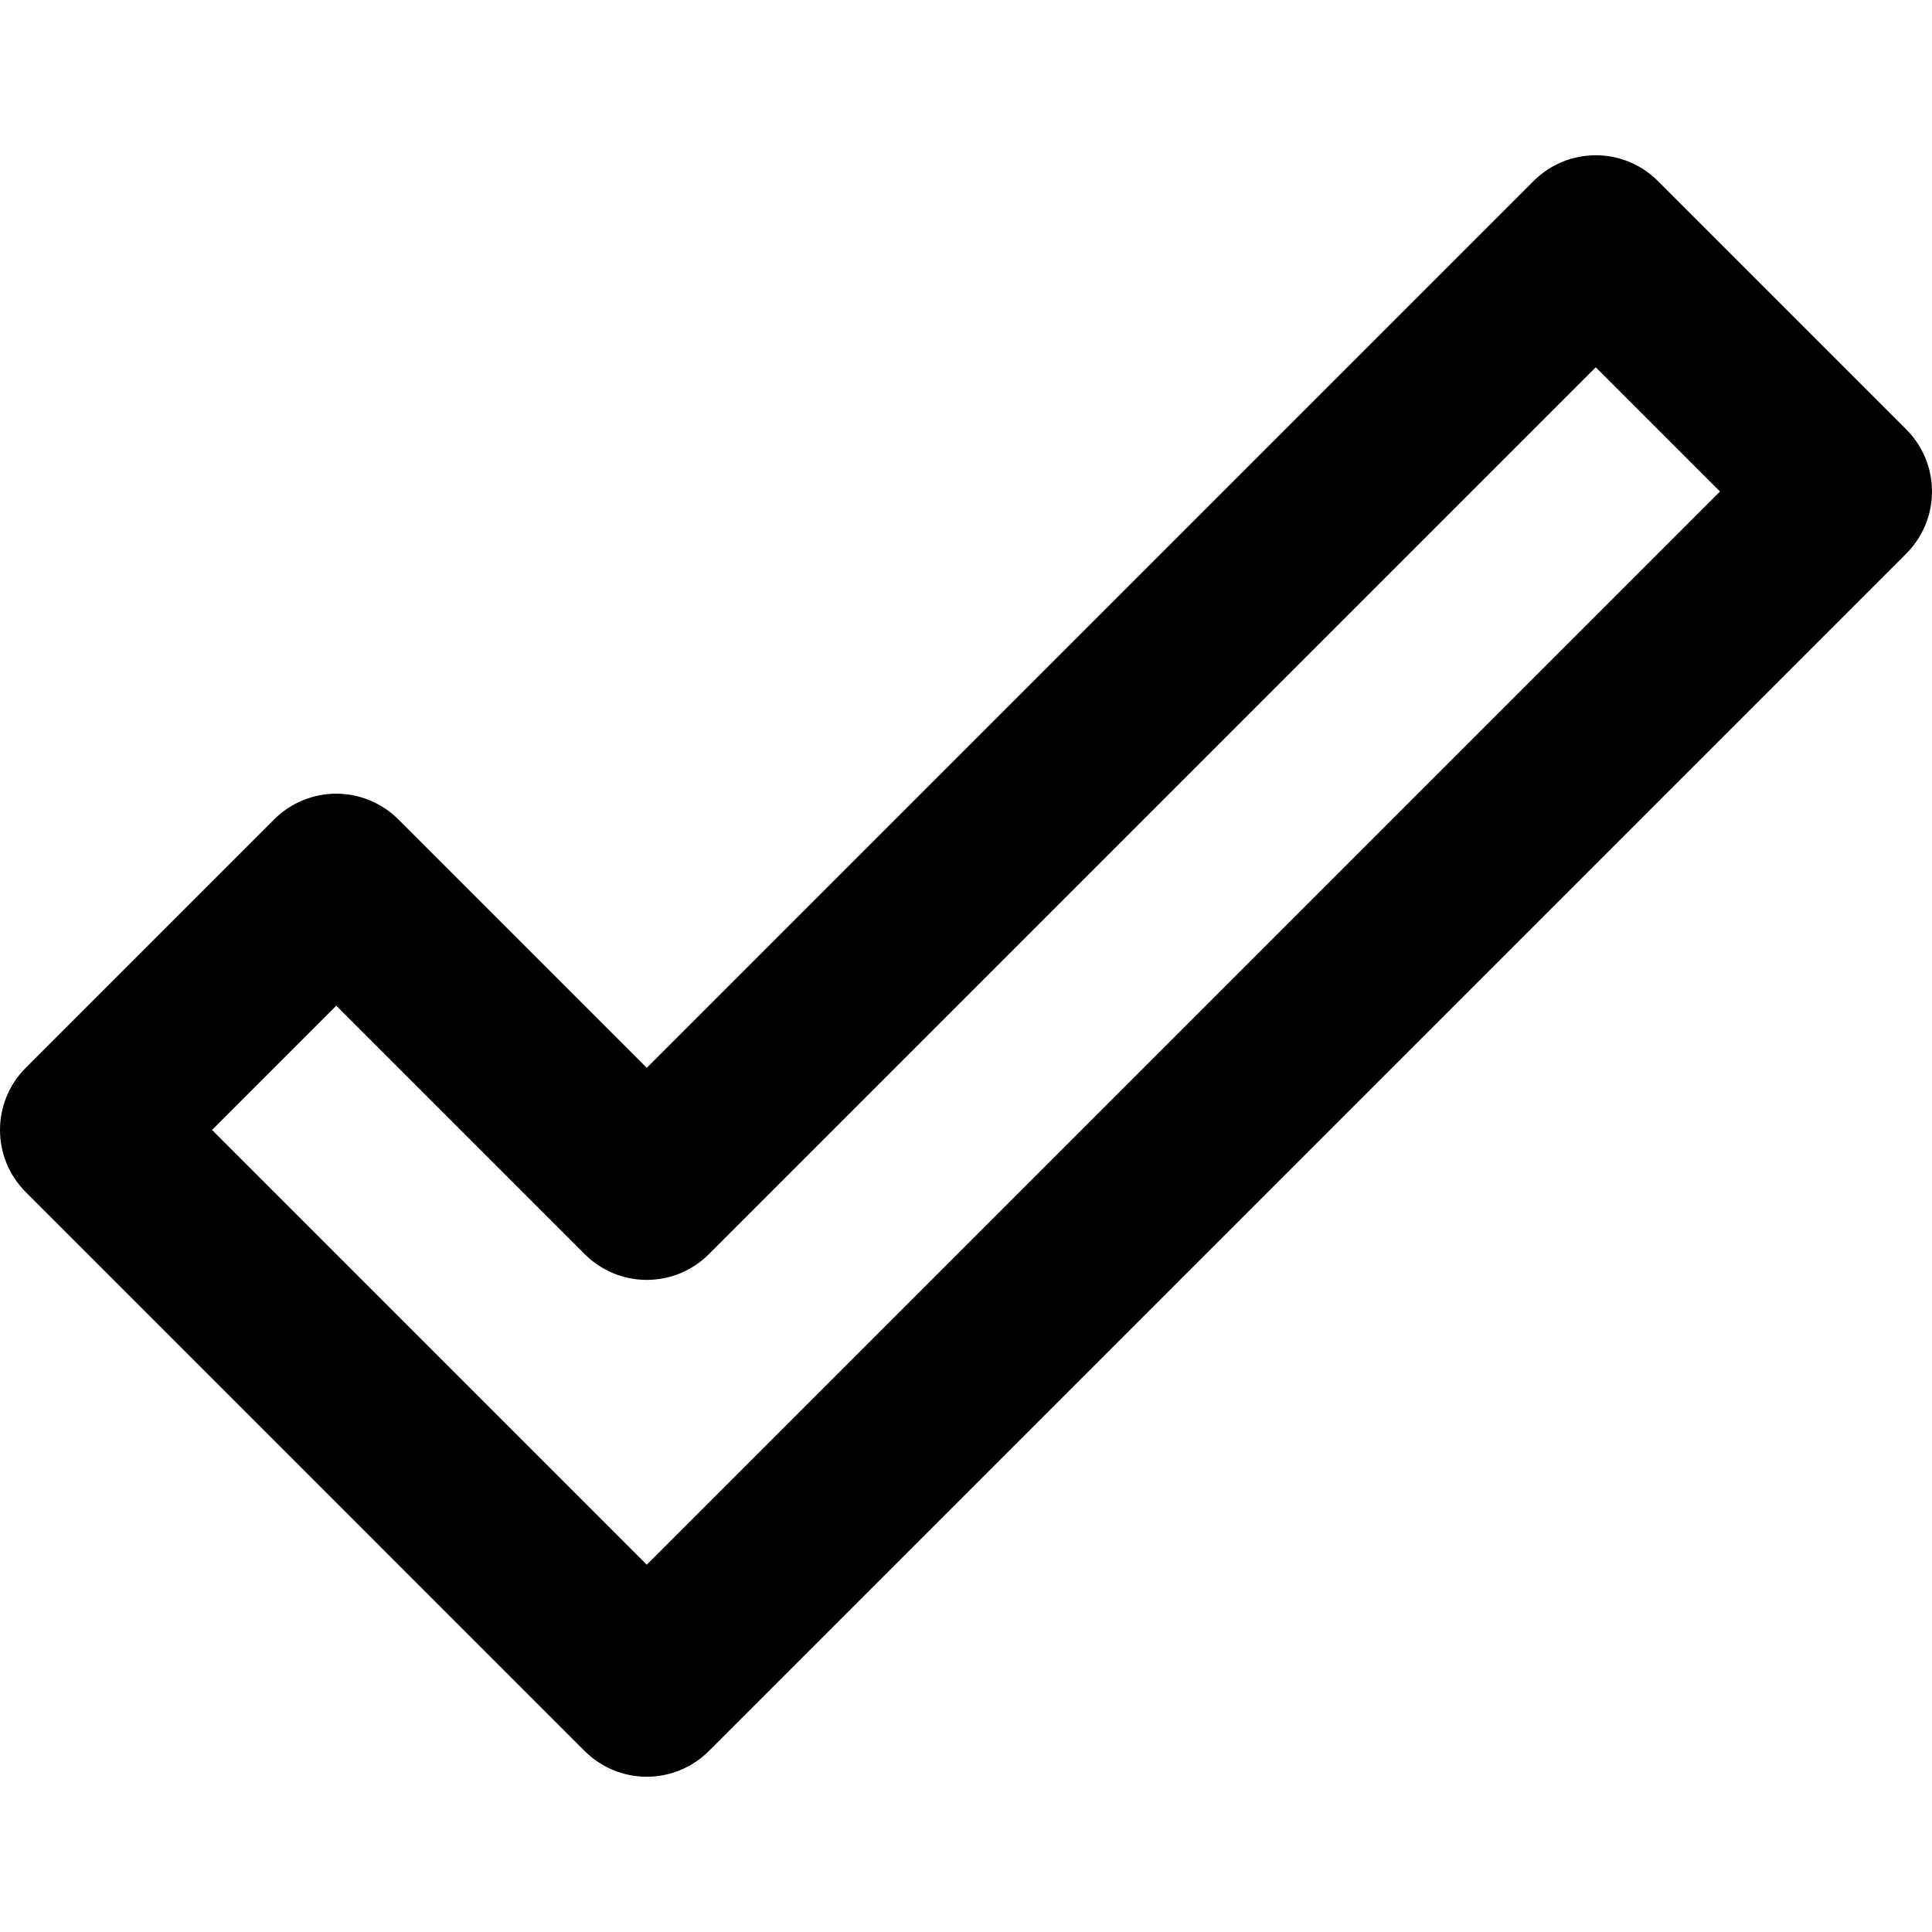
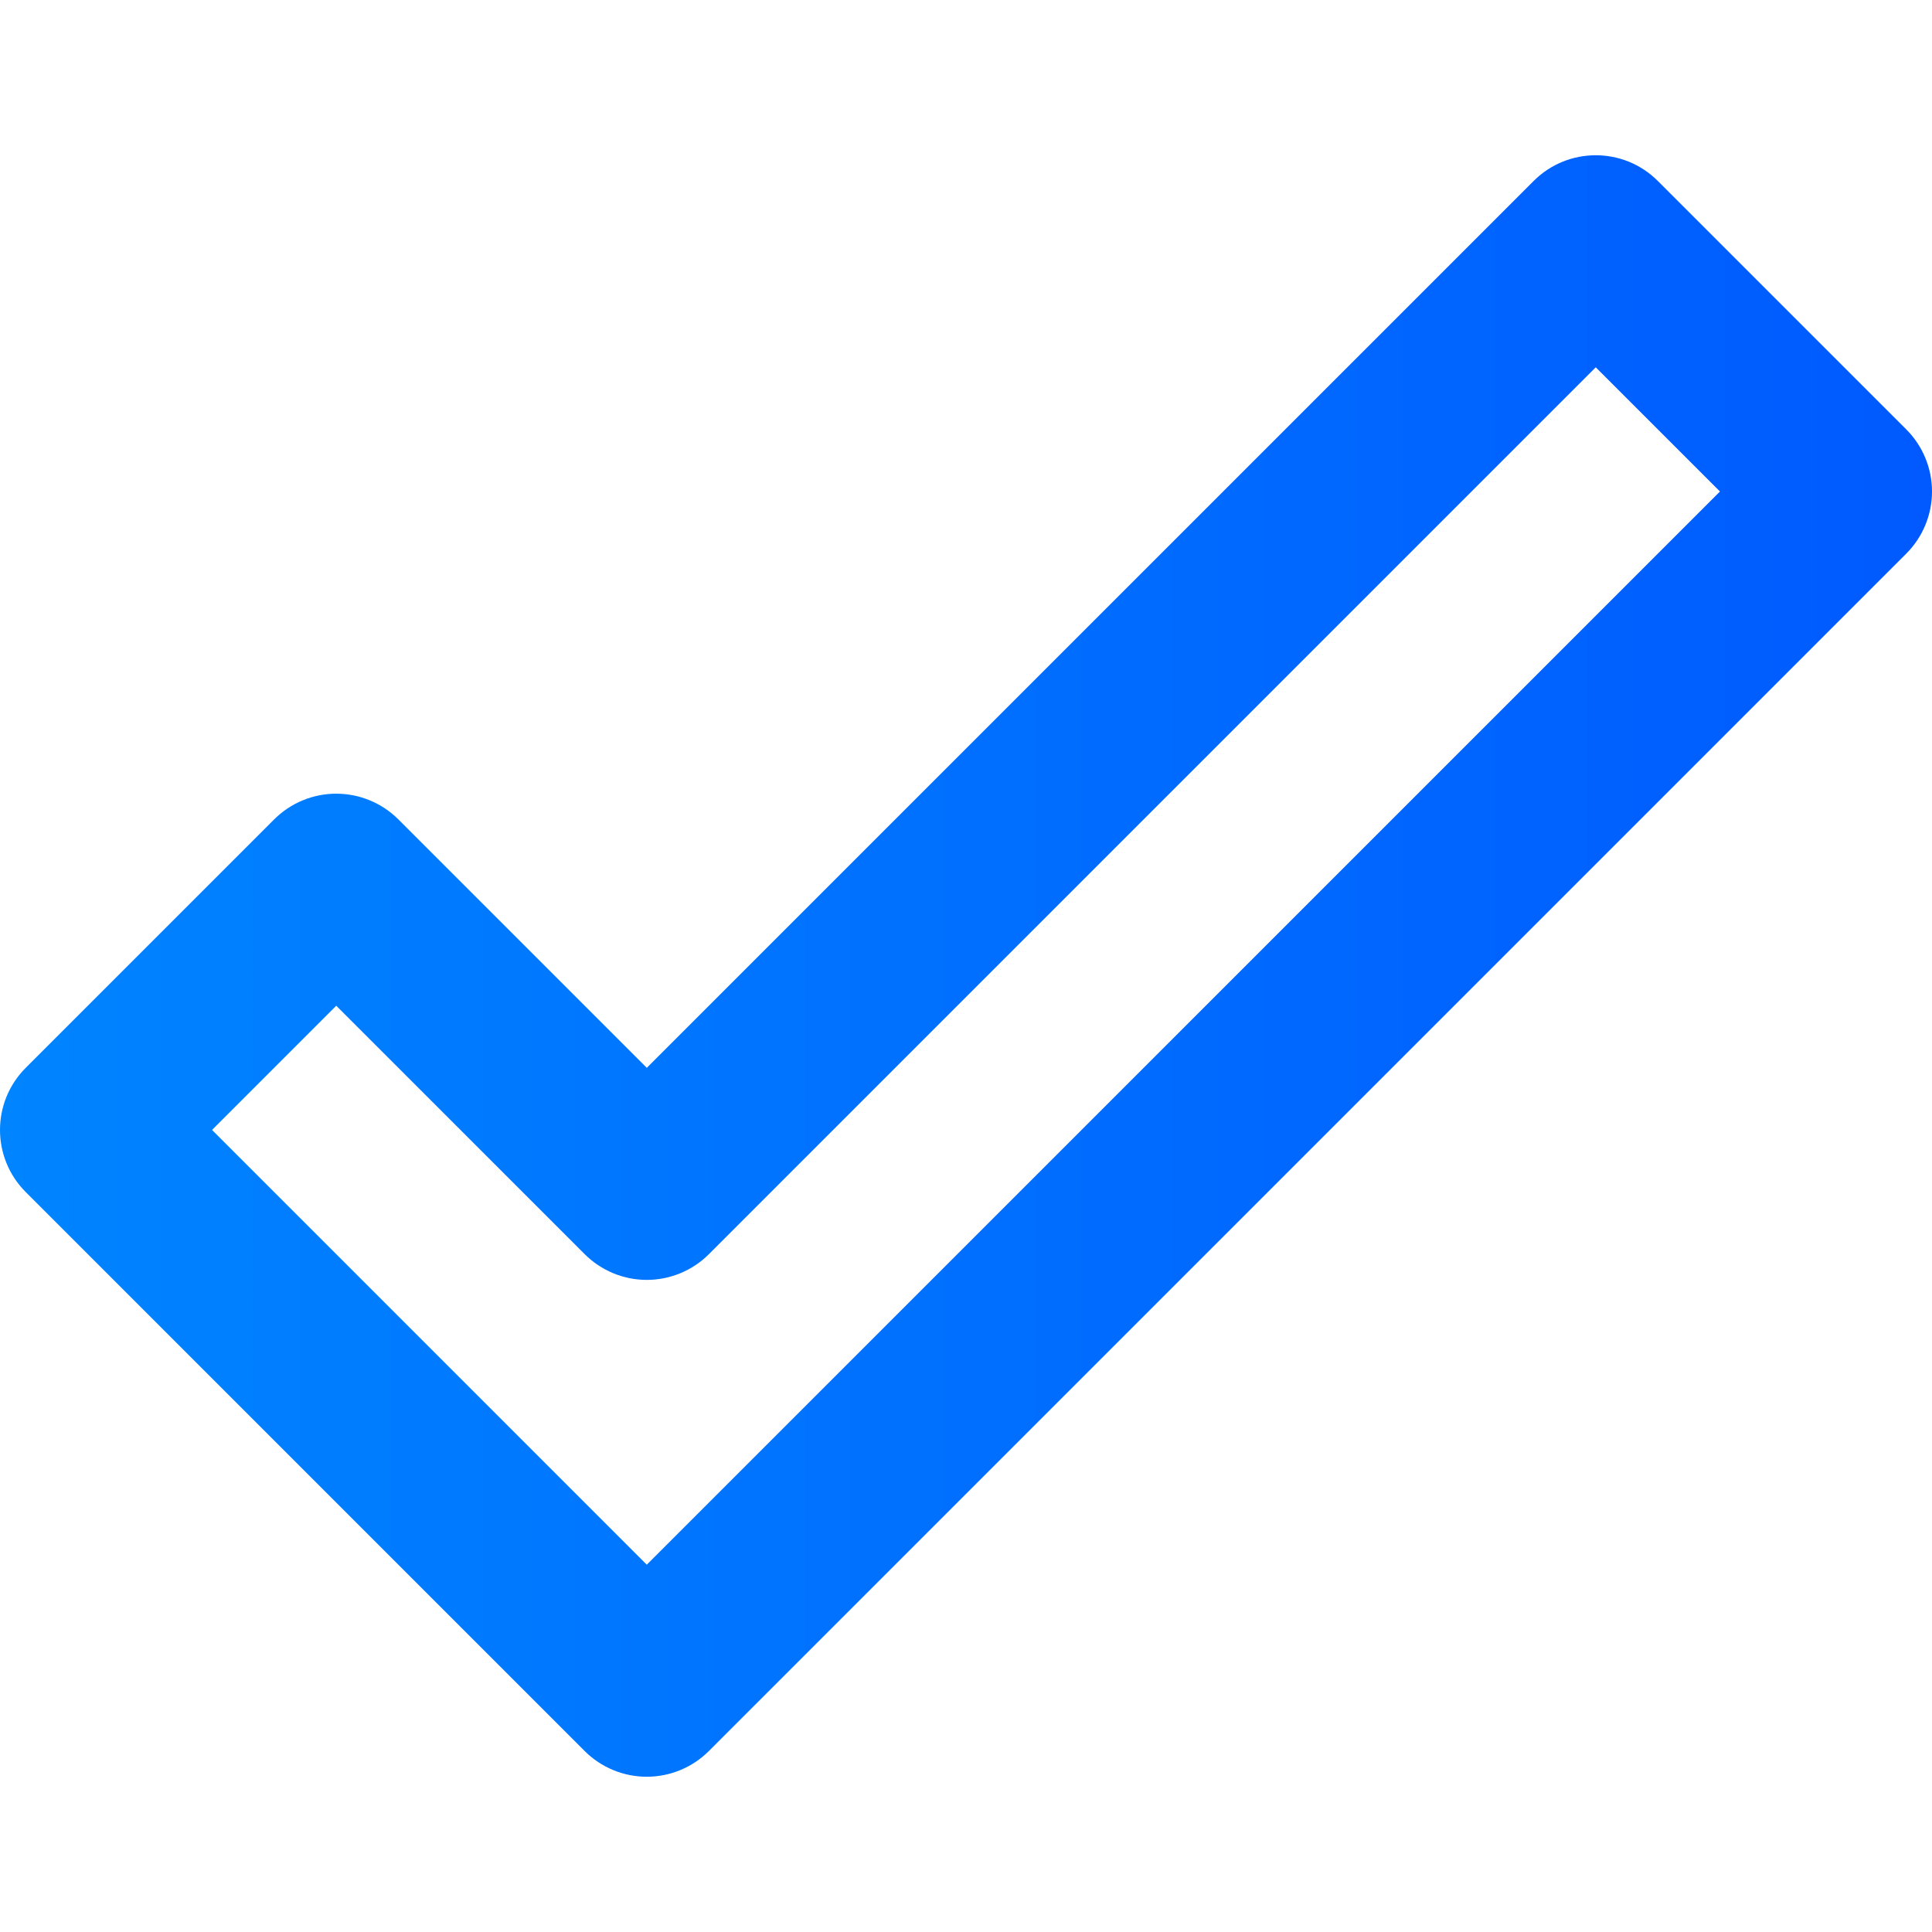
- <svg xmlns="http://www.w3.org/2000/svg" version="1.1" id="Layer_1" x="0px" y="0px" viewBox="0 0 329.954 329.954" style="enable-background:new 0 0 329.954 329.954;" xml:space="preserve">
-   <path id="XMLID_224_" d="M325.56,73.335l-42.427-42.426c-5.857-5.857-15.355-5.858-21.213,0L110.461,182.37l-42.428-42.428  c-2.813-2.813-6.628-4.394-10.606-4.394c-3.978,0-7.794,1.581-10.607,4.394L4.393,182.369c-5.857,5.858-5.857,15.355,0,21.213  l95.457,95.463c2.813,2.813,6.629,4.393,10.607,4.393c3.978,0,7.794-1.581,10.606-4.393L325.56,94.548  c2.813-2.813,4.394-6.628,4.394-10.606C329.954,79.963,328.373,76.148,325.56,73.335z M110.458,267.225l-74.245-74.249  l21.214-21.214l42.428,42.428c2.813,2.813,6.628,4.394,10.606,4.394c3.979,0,7.793-1.581,10.607-4.394L272.527,62.728l21.213,21.213  L110.458,267.225z" />
-   <g>
+ <svg xmlns="http://www.w3.org/2000/svg" xmlns:xlink="http://www.w3.org/1999/xlink" version="1.1" id="Layer_1" x="0px" y="0px" viewBox="0 0 329.954 329.954" style="enable-background:new 0 0 329.954 329.954;" xml:space="preserve">
+   <defs id="defs15">
+     <linearGradient id="linearGradient1">
+       <stop style="stop-color:#0084ff;stop-opacity:1;" offset="0" id="stop1" />
+       <stop style="stop-color:#005aff;stop-opacity:1;" offset="1" id="stop2" />
+     </linearGradient>
+     <linearGradient xlink:href="#linearGradient1" id="linearGradient2" x1="0" y1="164.977" x2="329.954" y2="164.977" gradientUnits="userSpaceOnUse" />
+   </defs>
+   <path id="XMLID_224_" d="M325.56,73.335l-42.427-42.426c-5.857-5.857-15.355-5.858-21.213,0L110.461,182.37l-42.428-42.428  c-2.813-2.813-6.628-4.394-10.606-4.394c-3.978,0-7.794,1.581-10.607,4.394L4.393,182.369c-5.857,5.858-5.857,15.355,0,21.213  l95.457,95.463c2.813,2.813,6.629,4.393,10.607,4.393c3.978,0,7.794-1.581,10.606-4.393L325.56,94.548  c2.813-2.813,4.394-6.628,4.394-10.606C329.954,79.963,328.373,76.148,325.56,73.335z M110.458,267.225l-74.245-74.249  l21.214-21.214l42.428,42.428c2.813,2.813,6.628,4.394,10.606,4.394c3.979,0,7.793-1.581,10.607-4.394L272.527,62.728l21.213,21.213  L110.458,267.225z" style="fill:url(#linearGradient2);fill-opacity:1" />
+   <g id="g1">
</g>
-   <g>
+   <g id="g2">
</g>
-   <g>
+   <g id="g3">
</g>
-   <g>
+   <g id="g4">
</g>
-   <g>
+   <g id="g5">
</g>
-   <g>
+   <g id="g6">
</g>
-   <g>
+   <g id="g7">
</g>
-   <g>
+   <g id="g8">
</g>
-   <g>
+   <g id="g9">
</g>
-   <g>
+   <g id="g10">
</g>
-   <g>
+   <g id="g11">
</g>
-   <g>
+   <g id="g12">
</g>
-   <g>
+   <g id="g13">
</g>
-   <g>
+   <g id="g14">
</g>
-   <g>
+   <g id="g15">
</g>
</svg>
